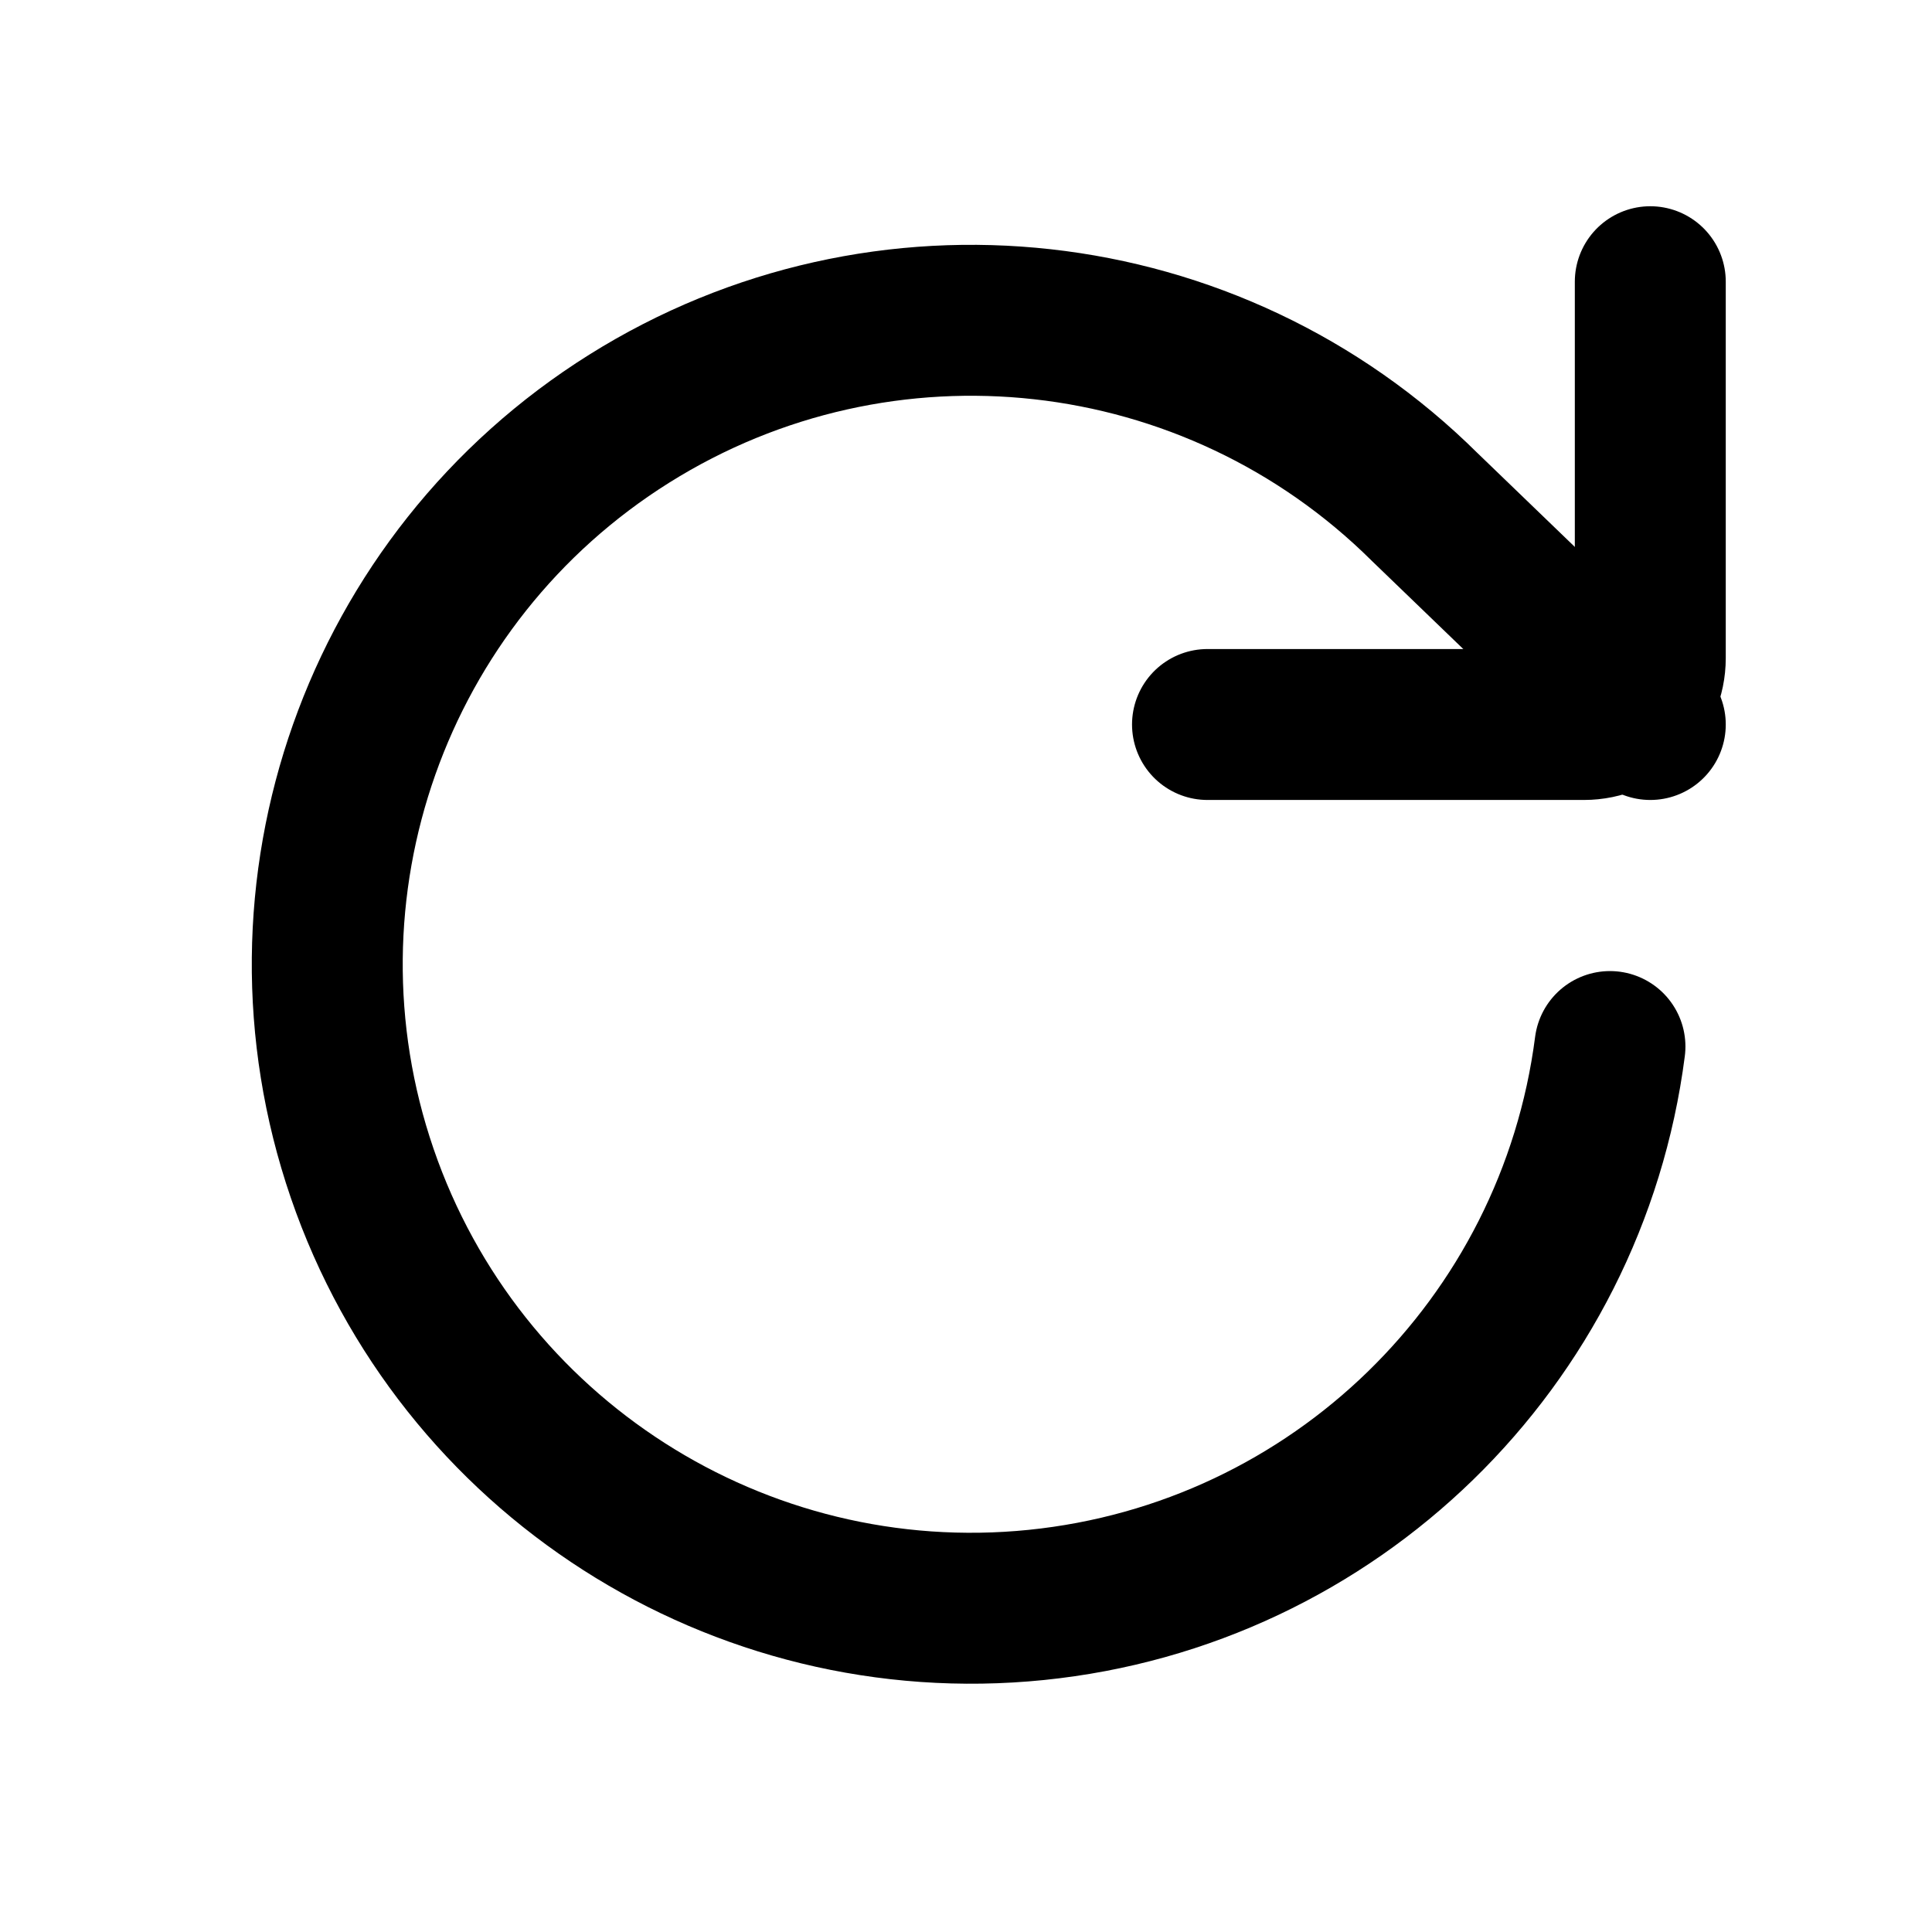
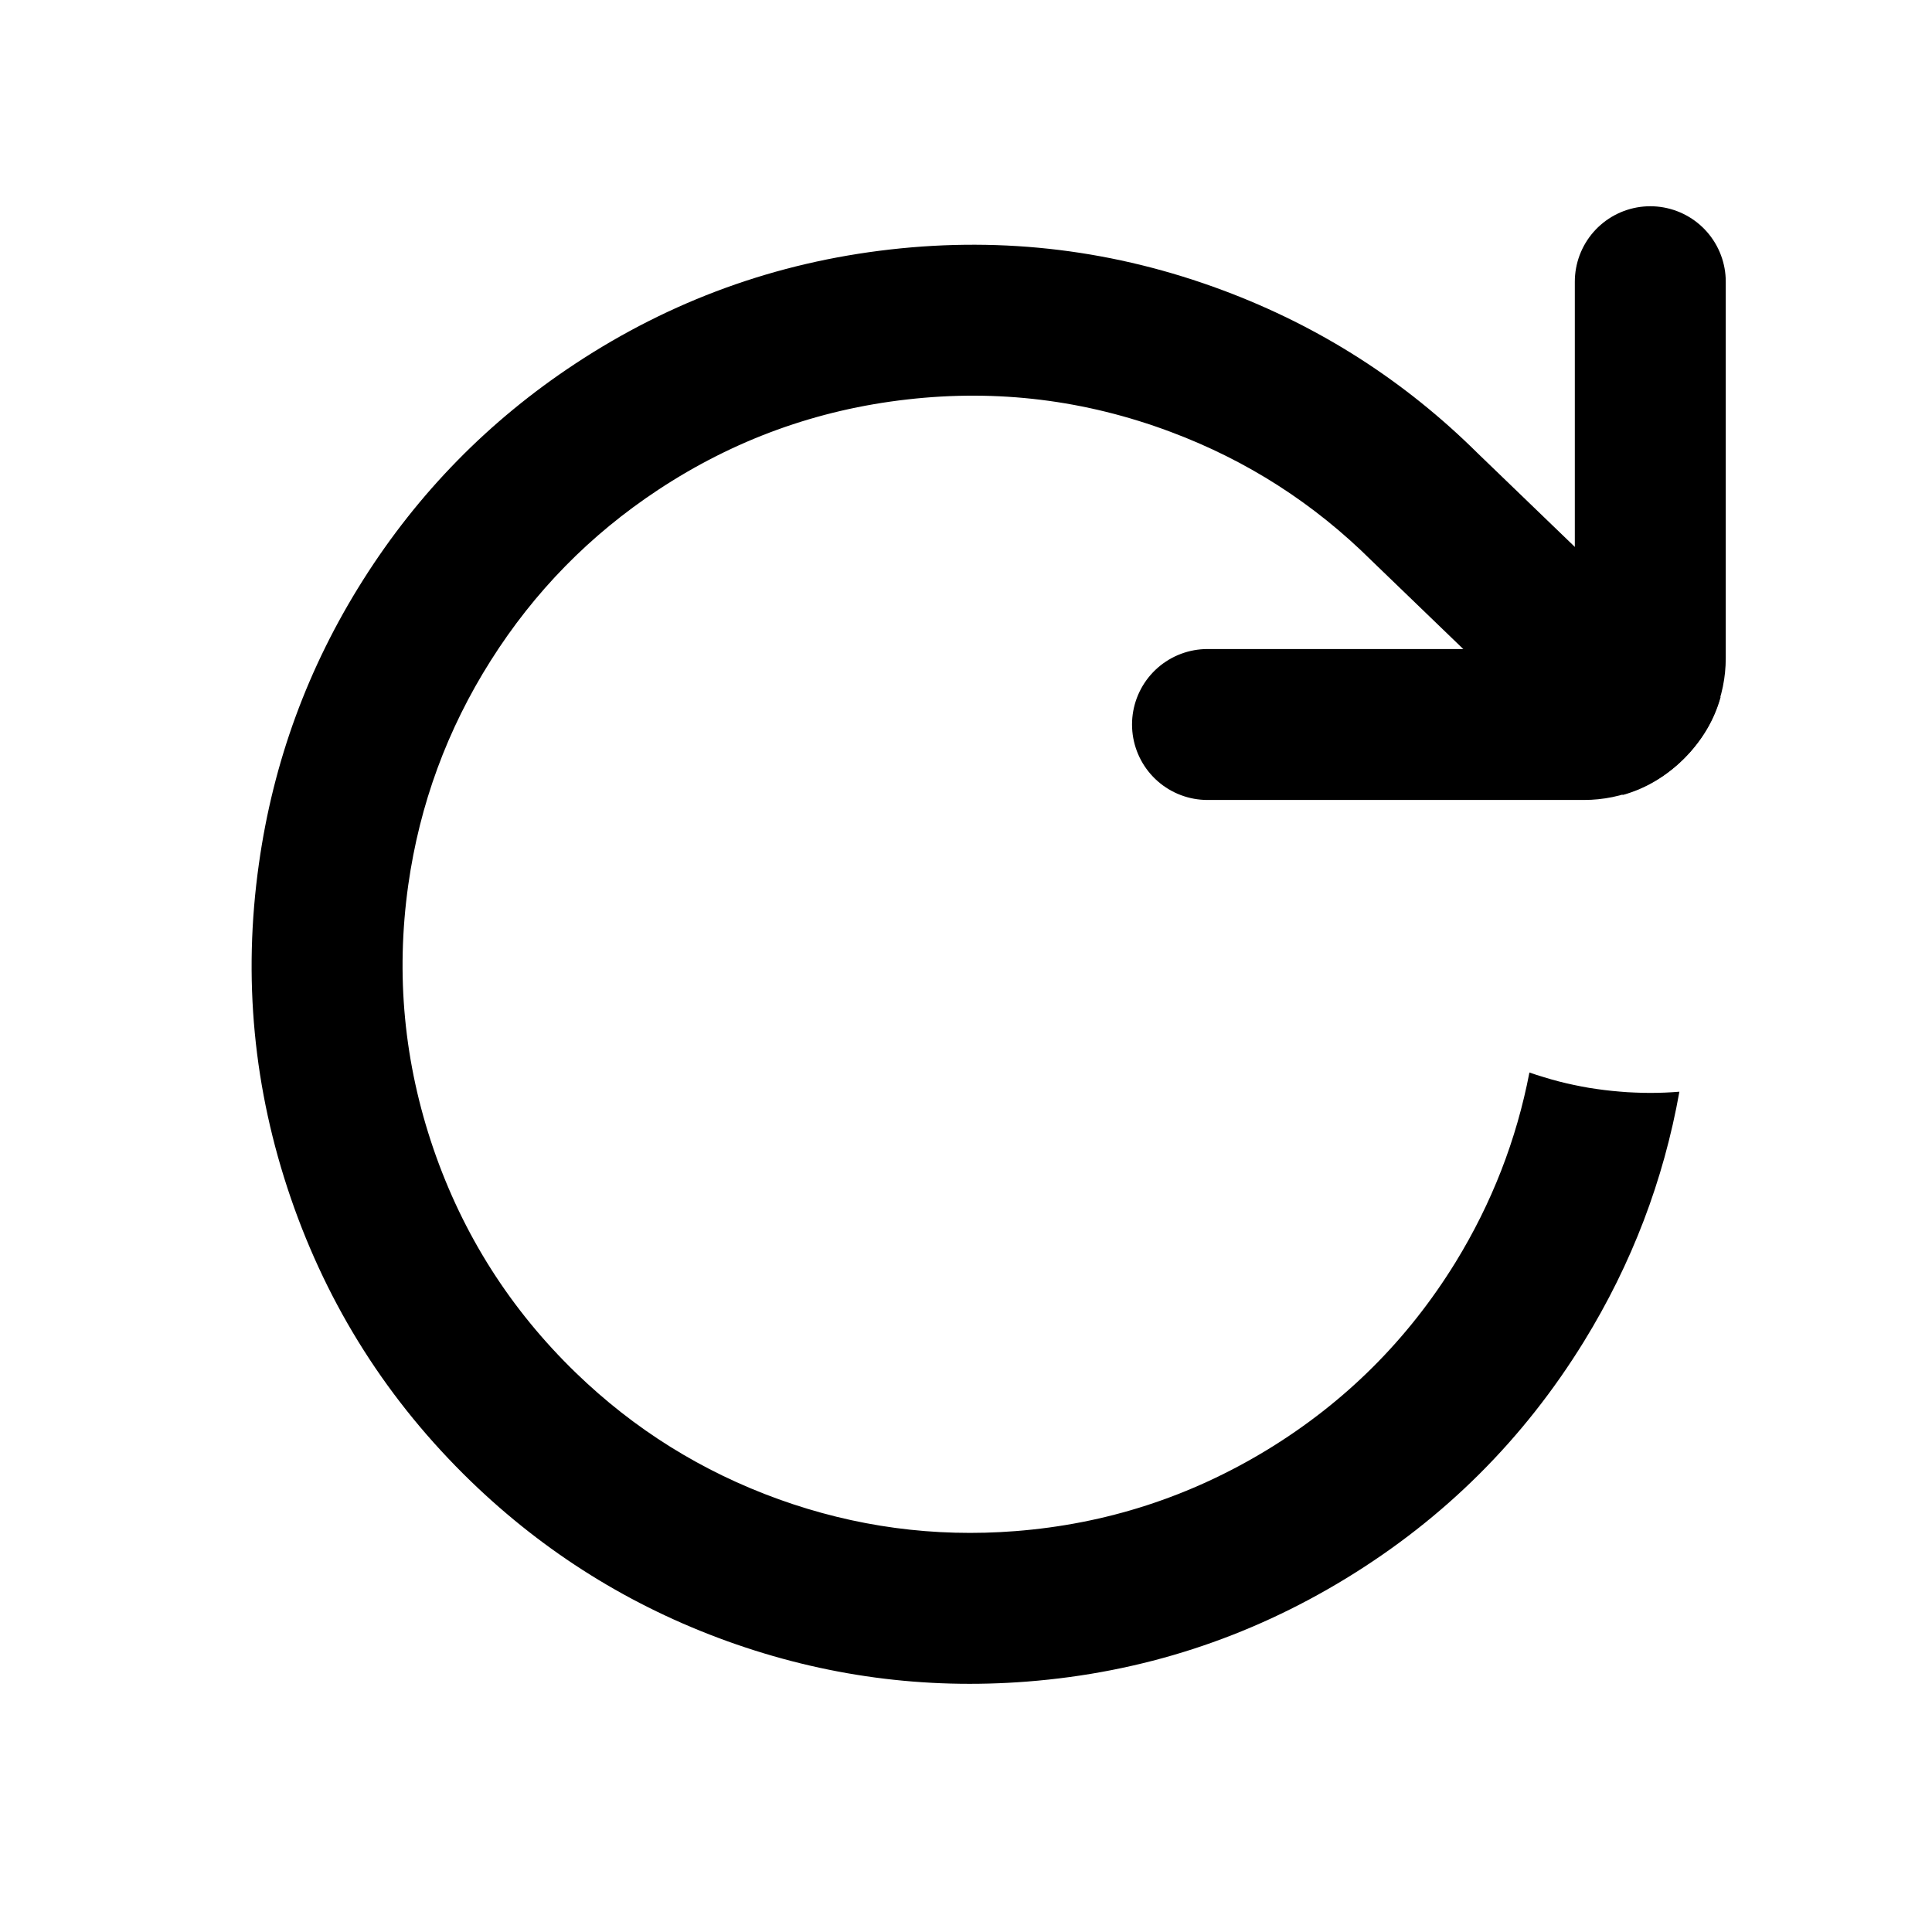
<svg xmlns="http://www.w3.org/2000/svg" width="16" height="16" viewBox="0 0 16 16" fill="none" stroke="currentColor" color="currentColor" stroke-width="1.25" stroke-linecap="round" stroke-linejoin="round" stroke-miterlimit="3" focusable="false" aria-hidden="true">
-   <path d="M2.667 8.667A5.333 5.333 0 1 0 4.2 4.2L2.333 6" transform="translate(16 0) scale(-1 1)" />
+   <path d="M3.334 8.882Q3.495 9.719 3.946 10.454Q4.538 11.415 5.501 12.004Q6.465 12.592 7.59 12.68Q8.6 12.759 9.552 12.416Q10.505 12.072 11.232 11.368Q12.043 10.582 12.41 9.515Q12.776 8.447 12.619 7.329Q12.477 6.326 11.936 5.471Q11.395 4.615 10.55 4.057Q9.608 3.435 8.486 3.308Q7.365 3.18 6.307 3.576Q5.359 3.93 4.64 4.644L2.767 6.45Q2.745 6.471 2.72 6.491Q2.696 6.51 2.67 6.527Q2.644 6.543 2.616 6.557Q2.588 6.571 2.559 6.583Q2.276 6.504 2.053 6.281Q1.829 6.057 1.751 5.774Q1.763 5.742 1.778 5.712Q1.794 5.682 1.813 5.654Q1.832 5.626 1.853 5.6Q1.875 5.574 1.899 5.55L3.76 3.756Q4.669 2.854 5.87 2.405Q7.208 1.905 8.627 2.066Q10.047 2.227 11.239 3.014Q12.308 3.72 12.993 4.803Q13.678 5.886 13.856 7.155Q14.056 8.569 13.592 9.921Q13.128 11.272 12.102 12.266Q11.181 13.157 9.976 13.592Q8.771 14.026 7.493 13.926Q6.069 13.815 4.85 13.07Q3.631 12.325 2.882 11.109Q2.289 10.145 2.092 9.041Q2.212 9.051 2.333 9.051Q2.397 9.051 2.461 9.048Q2.524 9.046 2.588 9.04Q2.651 9.035 2.715 9.027Q2.778 9.019 2.841 9.009Q2.904 8.998 2.966 8.985Q3.028 8.972 3.09 8.956Q3.152 8.94 3.213 8.921Q3.274 8.903 3.334 8.882Z" fill="currentColor" stroke="none" fill-rule="evenodd" transform="translate(16 0) scale(-1 1)" />
  <path d="M2.333 2.333L2.333 5.45A0.55 0.55 0 0 0 2.883 6L6 6" transform="translate(16 0) scale(-1 1)" />
</svg>
